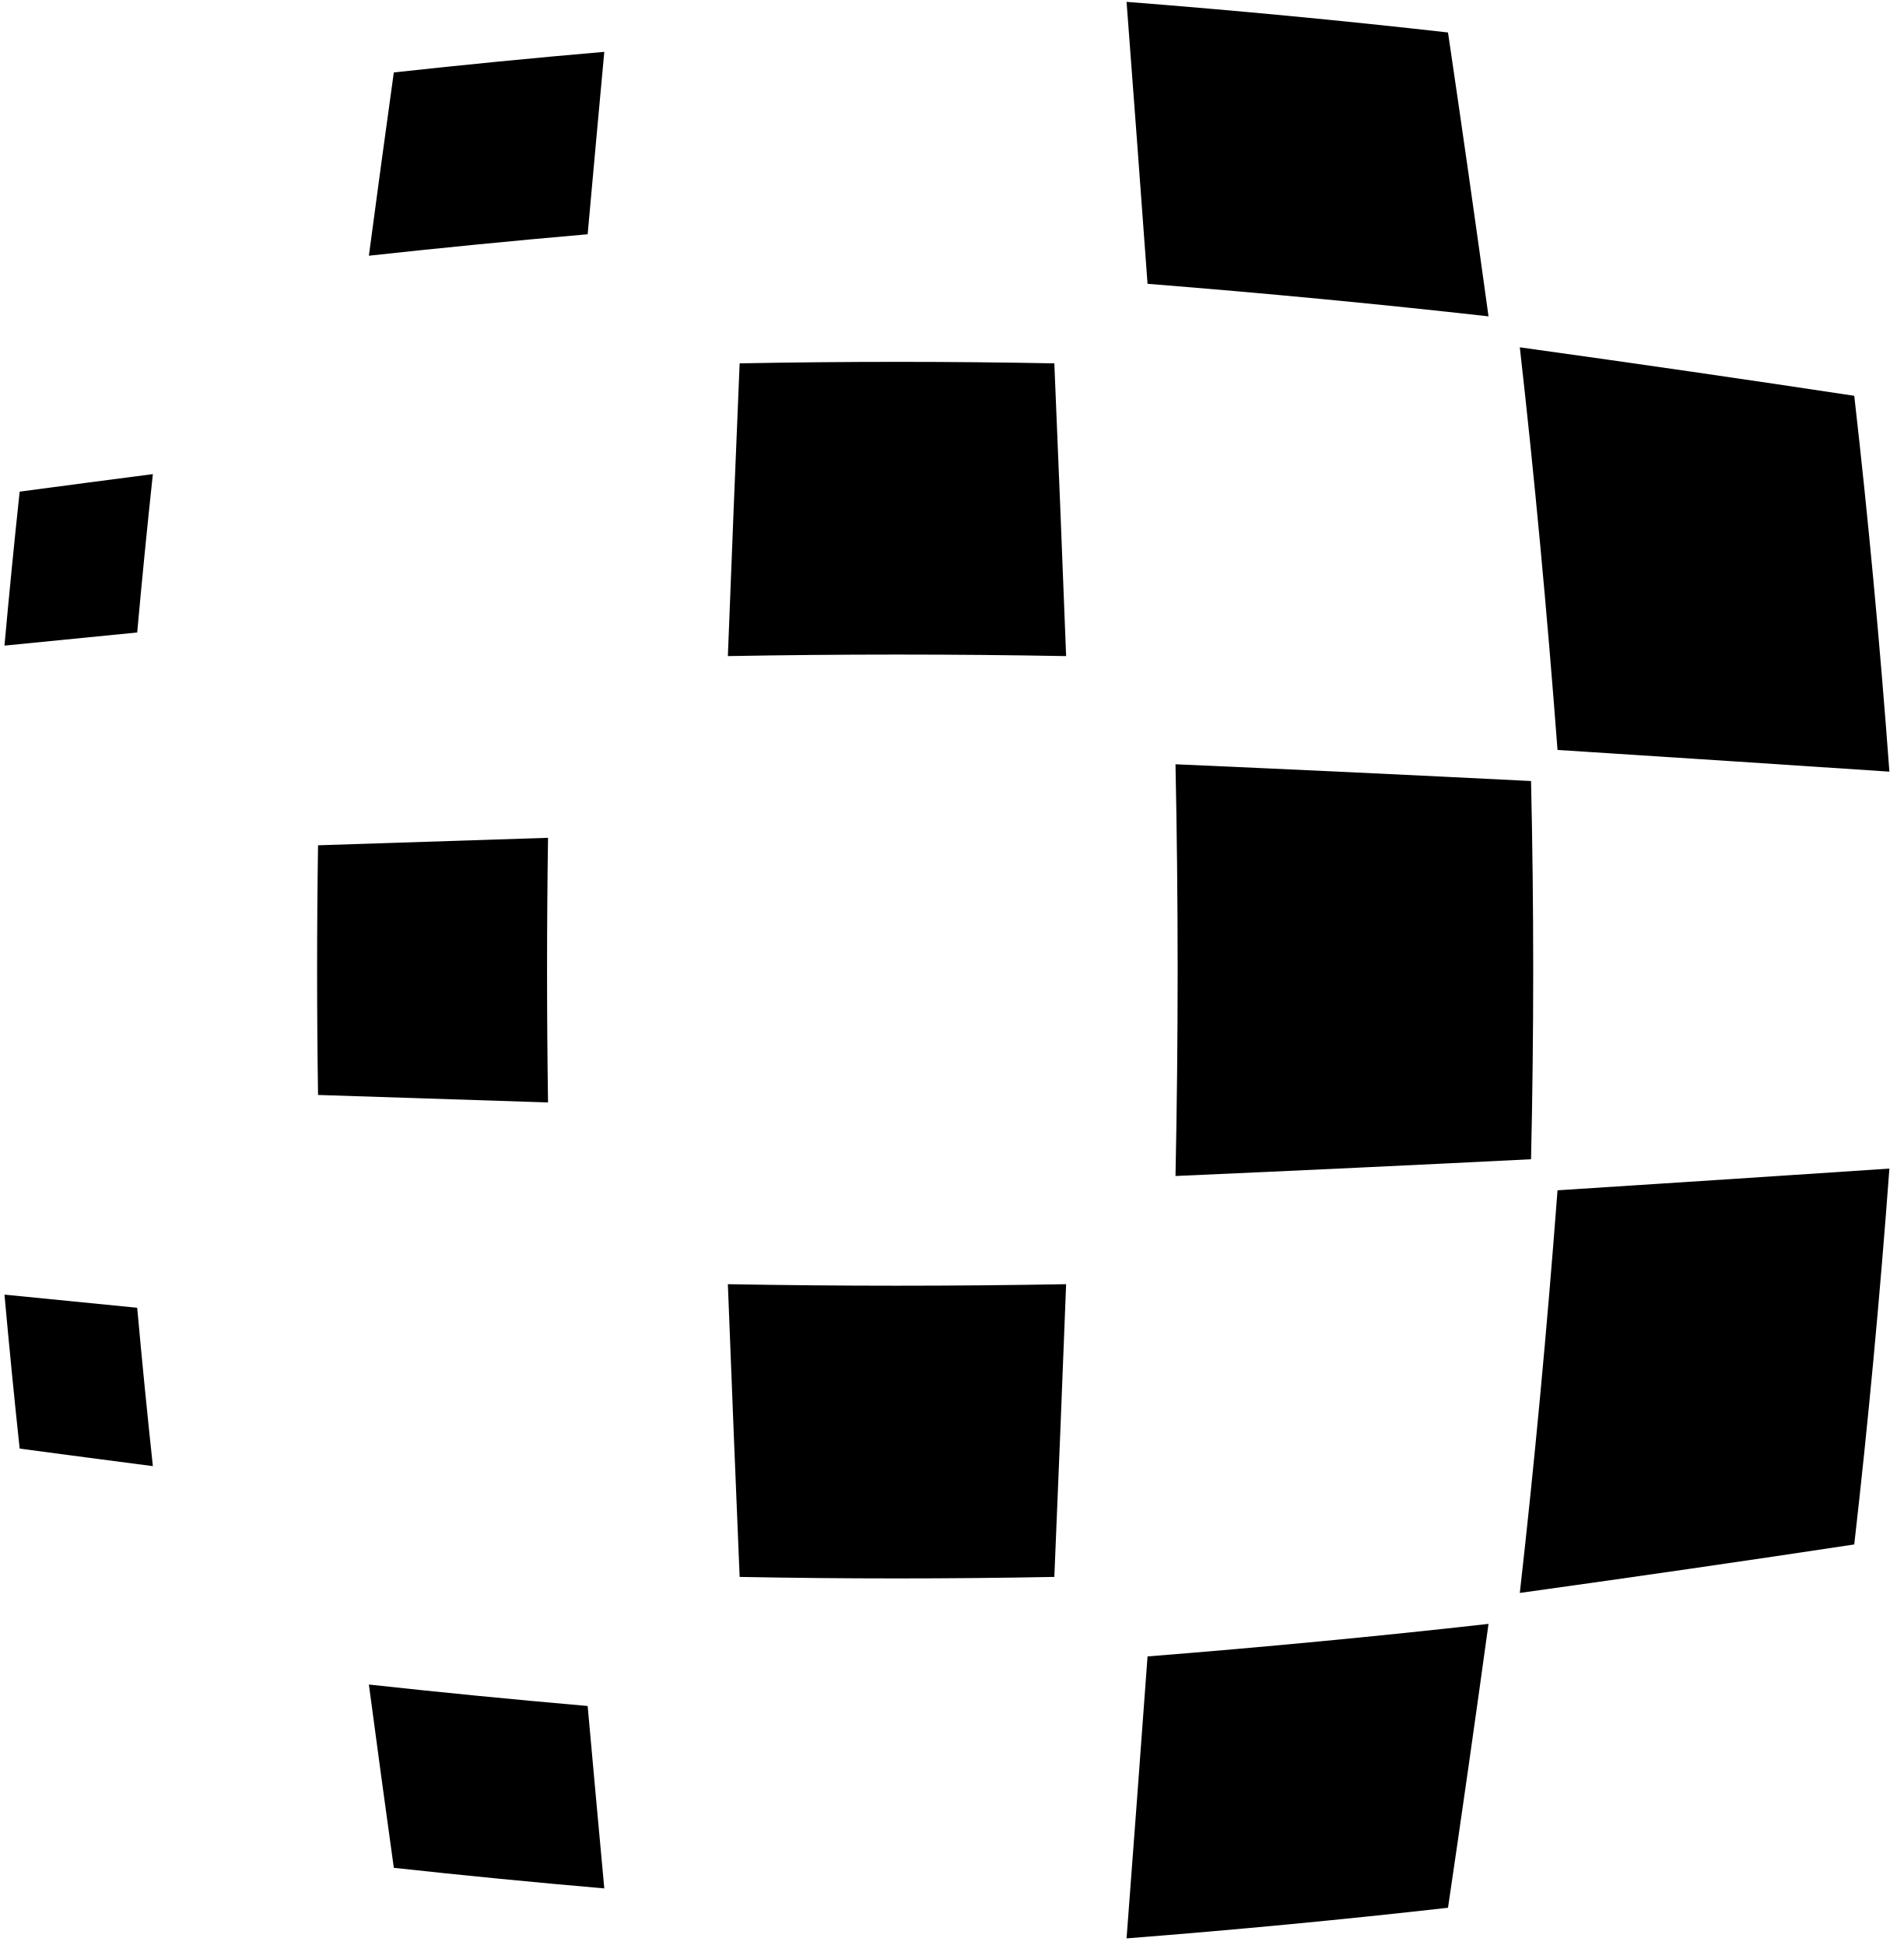
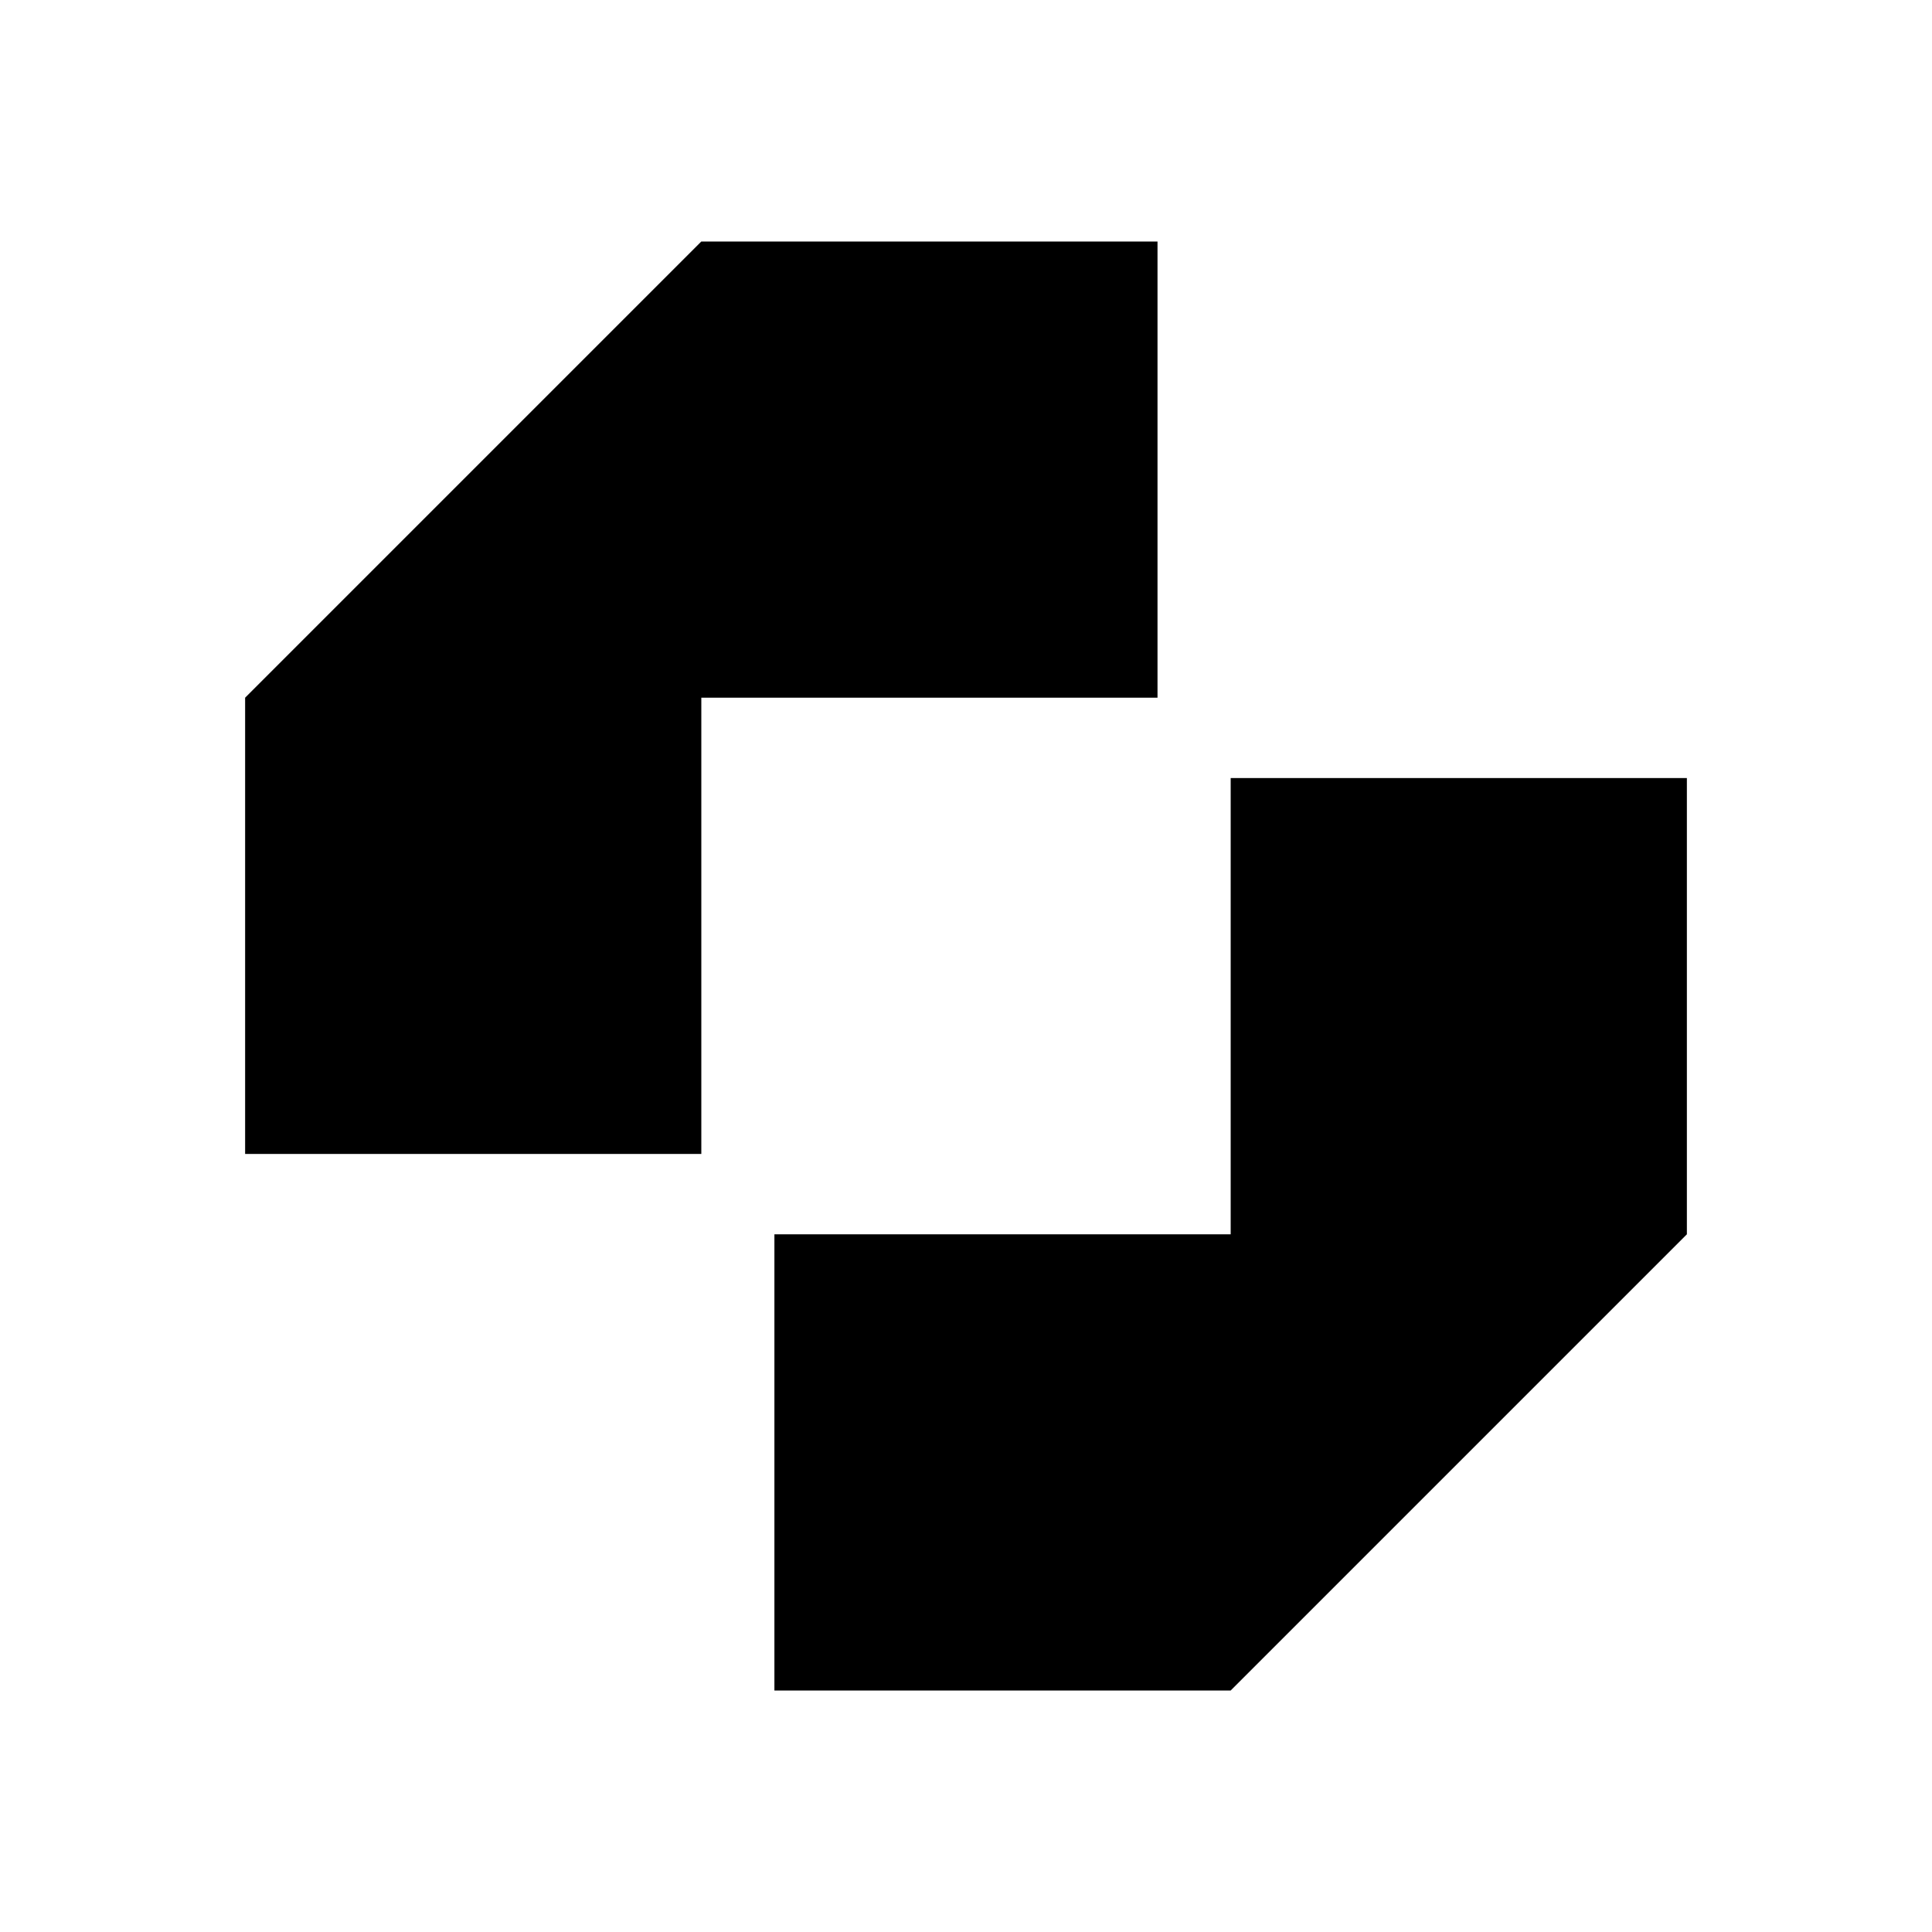
- <svg xmlns="http://www.w3.org/2000/svg" viewBox="0 0 322 329" fill="currentColor">
-   <path d="M66.606 12.252C78.28 10.973 90.147 9.811 102.205 8.769C101.283 18.739 100.344 29.024 99.391 39.625C86.8 40.723 74.466 41.933 62.389 43.254C63.803 32.63 65.208 22.296 66.606 12.252Z" />
-   <path d="M190.537 0.314C209.075 1.763 227.197 3.49 244.902 5.494C247.173 20.837 249.457 36.843 251.754 53.512C233.188 51.423 213.965 49.589 194.085 48.007C192.87 31.352 191.687 15.454 190.537 0.314Z" />
-   <path d="M3.326 83.163C10.678 82.179 18.187 81.19 25.853 80.197C24.908 88.995 24.024 97.924 23.203 106.985C15.553 107.735 8.071 108.476 0.756 109.208C1.551 100.419 2.407 91.738 3.326 83.163Z" />
-   <path d="M125.097 61.463C142.838 61.125 160.579 61.125 178.32 61.463C178.987 77.295 179.652 93.8 180.314 110.98C161.244 110.635 142.174 110.635 123.104 110.98C123.766 93.8 124.431 77.295 125.097 61.463Z" />
-   <path d="M257.047 58.748C276.794 61.495 295.649 64.229 313.611 66.95C315.968 87.595 317.949 108.787 319.555 130.526C301.897 129.345 283.187 128.121 263.425 126.854C261.637 103.218 259.511 80.516 257.047 58.748Z" />
-   <path d="M53.791 142.982C66.338 142.561 79.304 142.139 92.688 141.716C92.469 156.637 92.469 171.559 92.688 186.48C79.304 186.057 66.338 185.635 53.791 185.214C53.58 171.137 53.58 157.059 53.791 142.982Z" />
-   <path d="M198.812 129.277C219.842 130.206 239.886 131.151 258.946 132.113C259.435 153.437 259.435 174.762 258.946 196.086C239.886 197.048 219.842 197.993 198.812 198.922C199.298 175.707 199.298 152.492 198.812 129.277Z" />
-   <path d="M0.756 218.987C8.071 219.72 15.553 220.461 23.203 221.21C24.024 230.271 24.908 239.201 25.853 247.998C18.187 247.005 10.678 246.016 3.326 245.032C2.407 236.457 1.551 227.776 0.756 218.987Z" />
-   <path d="M123.104 217.221C142.174 217.566 161.244 217.566 180.314 217.221C179.652 234.4 178.987 250.906 178.32 266.738C160.579 267.076 142.838 267.076 125.097 266.738C124.431 250.906 123.766 234.4 123.104 217.221Z" />
-   <path d="M263.425 201.342C283.187 200.075 301.897 198.851 319.555 197.67C317.949 219.409 315.968 240.602 313.611 261.247C295.649 263.967 276.794 266.701 257.047 269.448C259.511 247.68 261.637 224.978 263.425 201.342Z" />
-   <path d="M62.389 284.943C74.466 286.264 86.8 287.473 99.391 288.571C100.344 299.173 101.283 309.458 102.205 319.428C90.147 318.385 78.28 317.224 66.606 315.944C65.208 305.9 63.803 295.567 62.389 284.943Z" />
-   <path d="M194.085 280.187C213.965 278.606 233.188 276.771 251.754 274.682C249.457 291.351 247.173 307.358 244.902 322.7C227.197 324.704 209.075 326.431 190.537 327.88C191.687 312.74 192.87 296.842 194.085 280.187Z" />
+ <svg xmlns="http://www.w3.org/2000/svg" width="24" height="24" viewBox="0 0 24 24" fill="none">
+   <path d="M14.379 3H8.712L3.045 8.667V14.335H8.712V8.667H14.379V3Z" fill="currentColor" />
+   <path d="M15.288 9.665V15.333H9.62V21H15.288L20.955 15.333V9.665H15.288Z" fill="currentColor" />
</svg>
